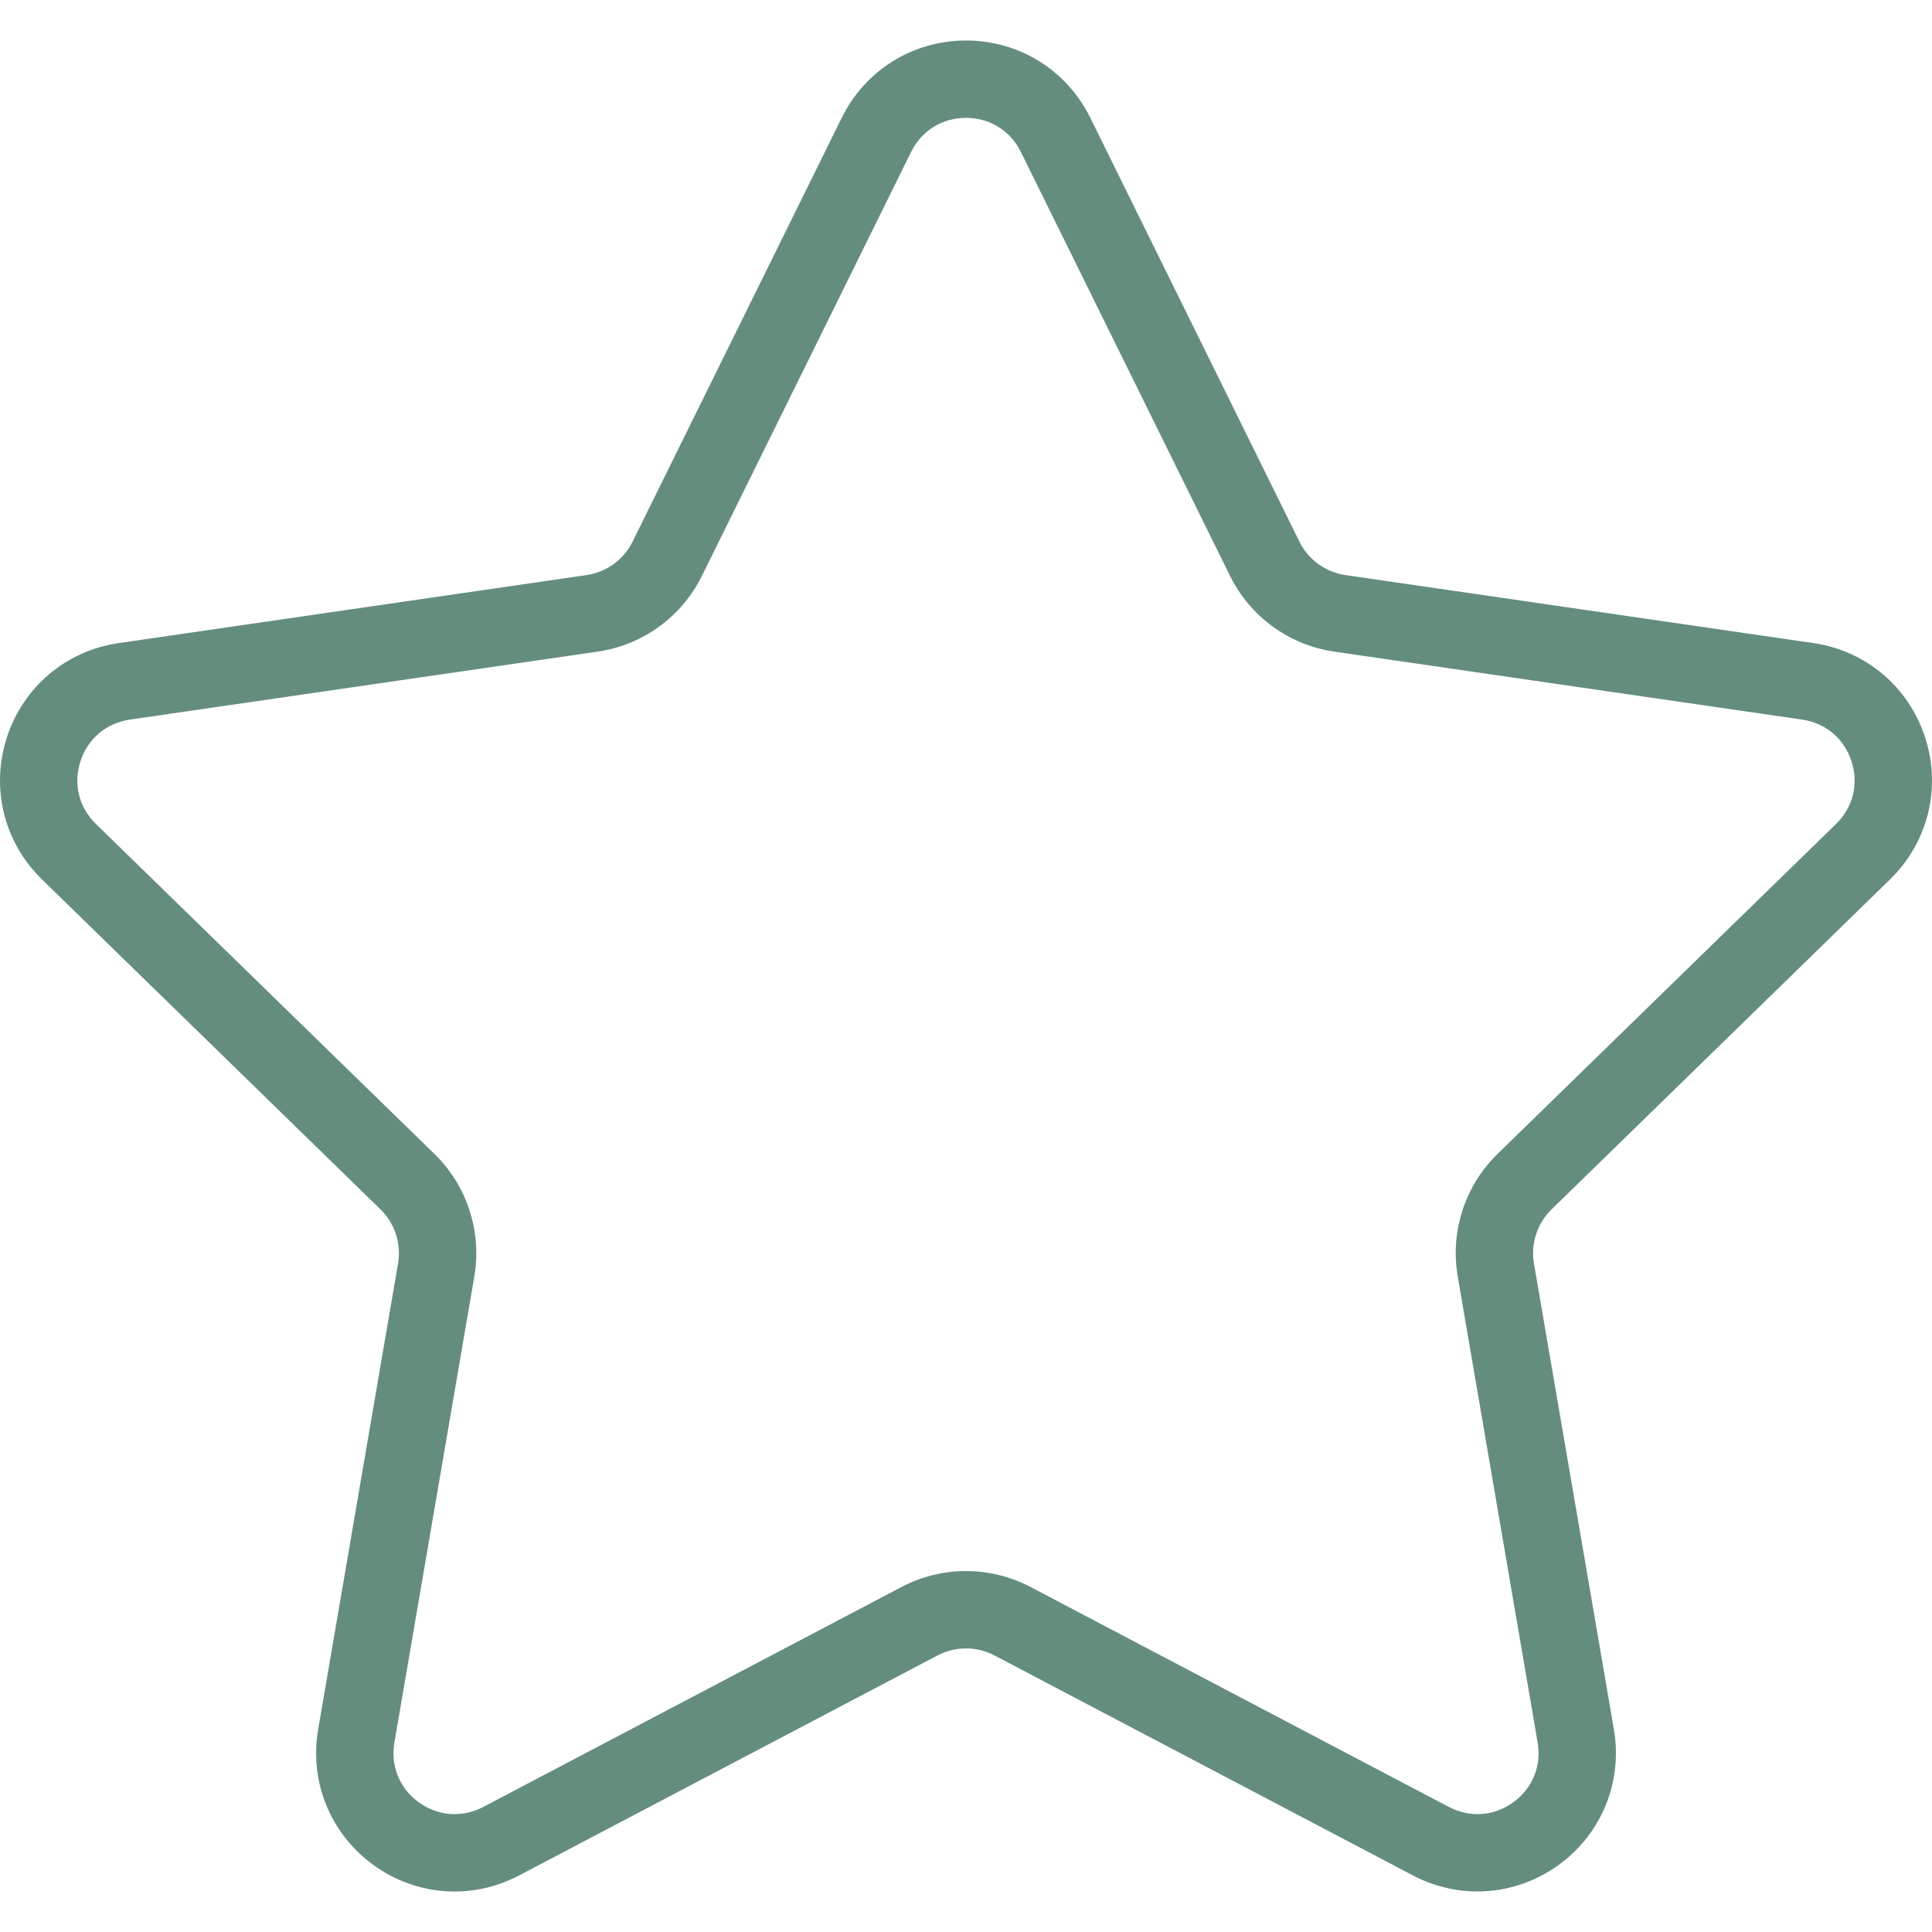
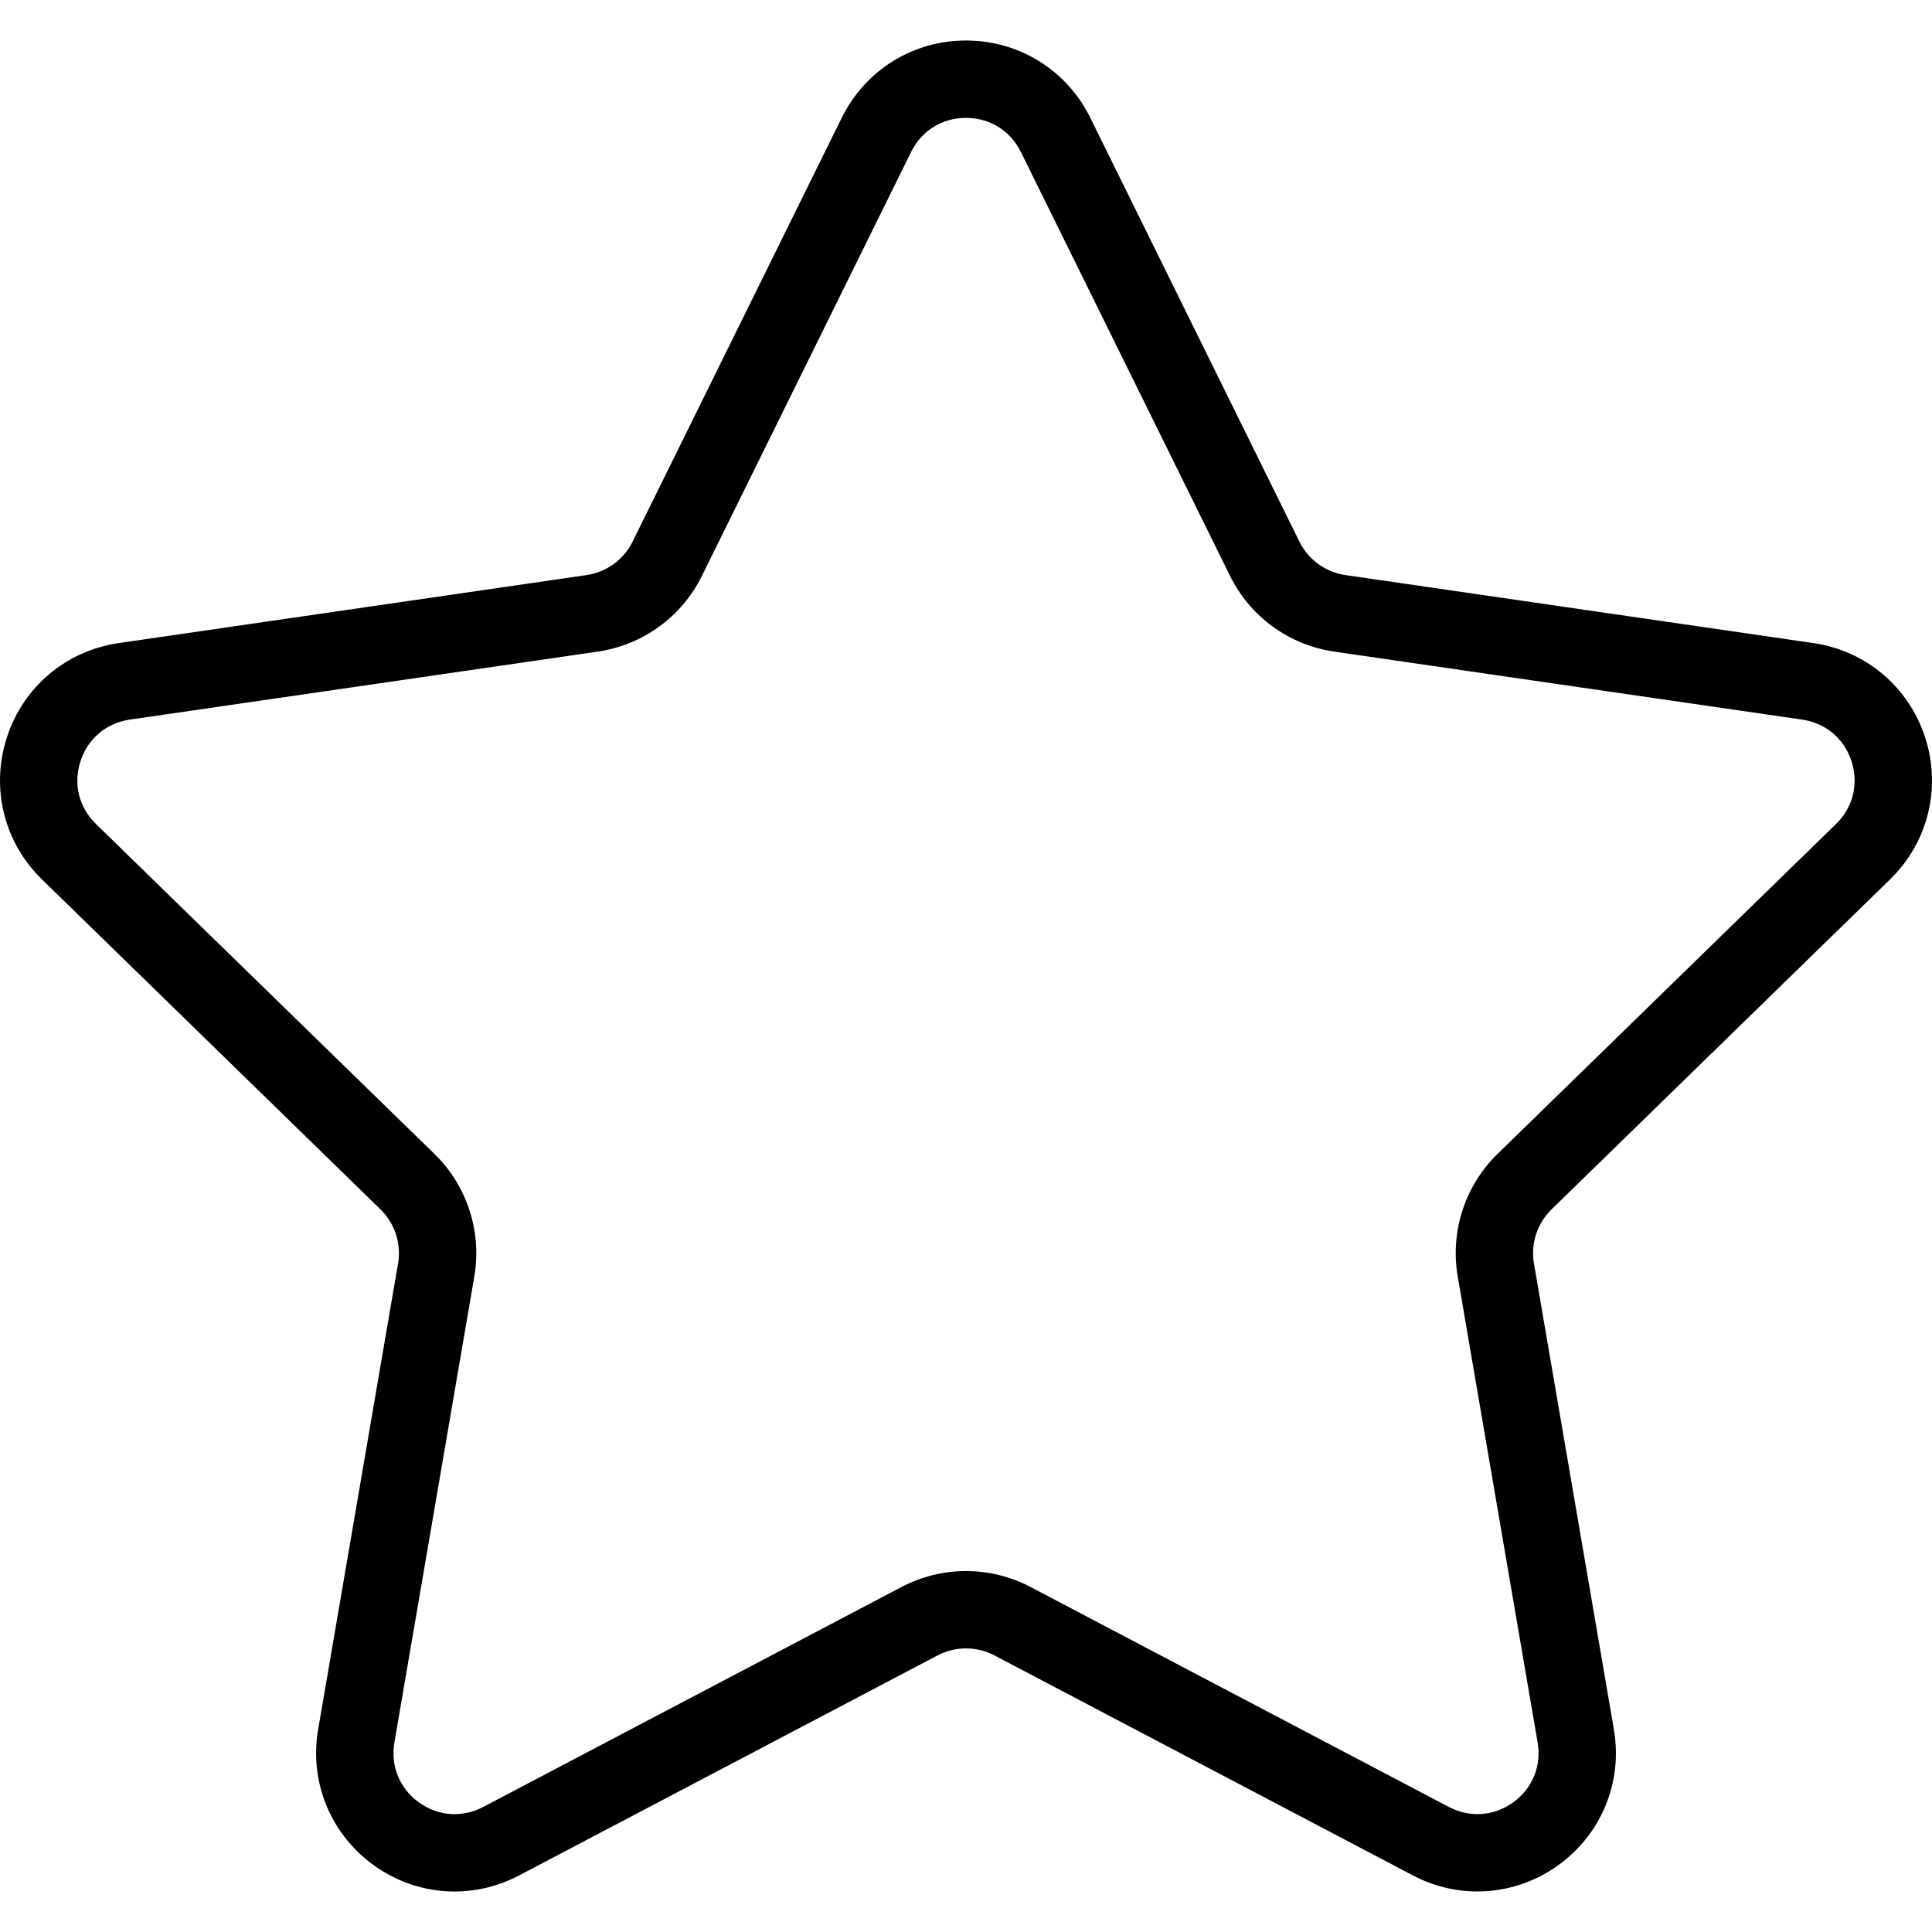
<svg xmlns="http://www.w3.org/2000/svg" version="1.1" width="512" height="512" x="0" y="0" viewBox="0 0 49.94 49.94" style="enable-background:new 0 0 512 512" xml:space="preserve" class="">
  <g>
-     <path d="M48.856,22.731c0.983-0.958,1.33-2.364,0.906-3.671c-0.425-1.307-1.532-2.24-2.892-2.438l-12.092-1.757  c-0.515-0.075-0.96-0.398-1.19-0.865L28.182,3.043c-0.607-1.231-1.839-1.996-3.212-1.996c-1.372,0-2.604,0.765-3.211,1.996  L16.352,14c-0.23,0.467-0.676,0.79-1.191,0.865L3.069,16.623C1.71,16.82,0.603,17.753,0.178,19.06  c-0.424,1.307-0.077,2.713,0.906,3.671l8.749,8.528c0.373,0.364,0.544,0.888,0.456,1.4L8.224,44.702  c-0.232,1.353,0.313,2.694,1.424,3.502c1.11,0.809,2.555,0.914,3.772,0.273l10.814-5.686c0.461-0.242,1.011-0.242,1.472,0  l10.815,5.686c0.528,0.278,1.1,0.415,1.669,0.415c0.739,0,1.475-0.231,2.103-0.688c1.111-0.808,1.656-2.149,1.424-3.502  L39.651,32.66c-0.088-0.513,0.083-1.036,0.456-1.4L48.856,22.731z M37.681,32.998l2.065,12.042c0.104,0.606-0.131,1.185-0.629,1.547  c-0.499,0.361-1.12,0.405-1.665,0.121l-10.815-5.687c-0.521-0.273-1.095-0.411-1.667-0.411s-1.145,0.138-1.667,0.412l-10.813,5.686  c-0.547,0.284-1.168,0.24-1.666-0.121c-0.498-0.362-0.732-0.94-0.629-1.547l2.065-12.042c0.199-1.162-0.186-2.348-1.03-3.17  L2.48,21.299c-0.441-0.43-0.591-1.036-0.4-1.621c0.19-0.586,0.667-0.988,1.276-1.077l12.091-1.757  c1.167-0.169,2.176-0.901,2.697-1.959l5.407-10.957c0.272-0.552,0.803-0.881,1.418-0.881c0.616,0,1.146,0.329,1.419,0.881  l5.407,10.957c0.521,1.058,1.529,1.79,2.696,1.959l12.092,1.757c0.609,0.089,1.086,0.491,1.276,1.077  c0.19,0.585,0.041,1.191-0.4,1.621l-8.749,8.528C37.866,30.65,37.481,31.835,37.681,32.998z" fill="#648d7d" data-original="#000000" style="" class="" />
+     <path d="M48.856,22.731c0.983-0.958,1.33-2.364,0.906-3.671c-0.425-1.307-1.532-2.24-2.892-2.438l-12.092-1.757  c-0.515-0.075-0.96-0.398-1.19-0.865L28.182,3.043c-0.607-1.231-1.839-1.996-3.212-1.996c-1.372,0-2.604,0.765-3.211,1.996  L16.352,14c-0.23,0.467-0.676,0.79-1.191,0.865L3.069,16.623C1.71,16.82,0.603,17.753,0.178,19.06  c-0.424,1.307-0.077,2.713,0.906,3.671l8.749,8.528c0.373,0.364,0.544,0.888,0.456,1.4L8.224,44.702  c-0.232,1.353,0.313,2.694,1.424,3.502c1.11,0.809,2.555,0.914,3.772,0.273l10.814-5.686c0.461-0.242,1.011-0.242,1.472,0  l10.815,5.686c0.528,0.278,1.1,0.415,1.669,0.415c0.739,0,1.475-0.231,2.103-0.688c1.111-0.808,1.656-2.149,1.424-3.502  L39.651,32.66c-0.088-0.513,0.083-1.036,0.456-1.4L48.856,22.731z M37.681,32.998l2.065,12.042c0.104,0.606-0.131,1.185-0.629,1.547  c-0.499,0.361-1.12,0.405-1.665,0.121l-10.815-5.687c-0.521-0.273-1.095-0.411-1.667-0.411s-1.145,0.138-1.667,0.412l-10.813,5.686  c-0.547,0.284-1.168,0.24-1.666-0.121c-0.498-0.362-0.732-0.94-0.629-1.547l2.065-12.042c0.199-1.162-0.186-2.348-1.03-3.17  L2.48,21.299c-0.441-0.43-0.591-1.036-0.4-1.621c0.19-0.586,0.667-0.988,1.276-1.077l12.091-1.757  c1.167-0.169,2.176-0.901,2.697-1.959l5.407-10.957c0.272-0.552,0.803-0.881,1.418-0.881c0.616,0,1.146,0.329,1.419,0.881  l5.407,10.957c0.521,1.058,1.529,1.79,2.696,1.959l12.092,1.757c0.609,0.089,1.086,0.491,1.276,1.077  c0.19,0.585,0.041,1.191-0.4,1.621l-8.749,8.528C37.866,30.65,37.481,31.835,37.681,32.998z" fill="current" data-original="#000000" style="" />
    <g>
</g>
    <g>
</g>
    <g>
</g>
    <g>
</g>
    <g>
</g>
    <g>
</g>
    <g>
</g>
    <g>
</g>
    <g>
</g>
    <g>
</g>
    <g>
</g>
    <g>
</g>
    <g>
</g>
    <g>
</g>
    <g>
</g>
  </g>
</svg>
